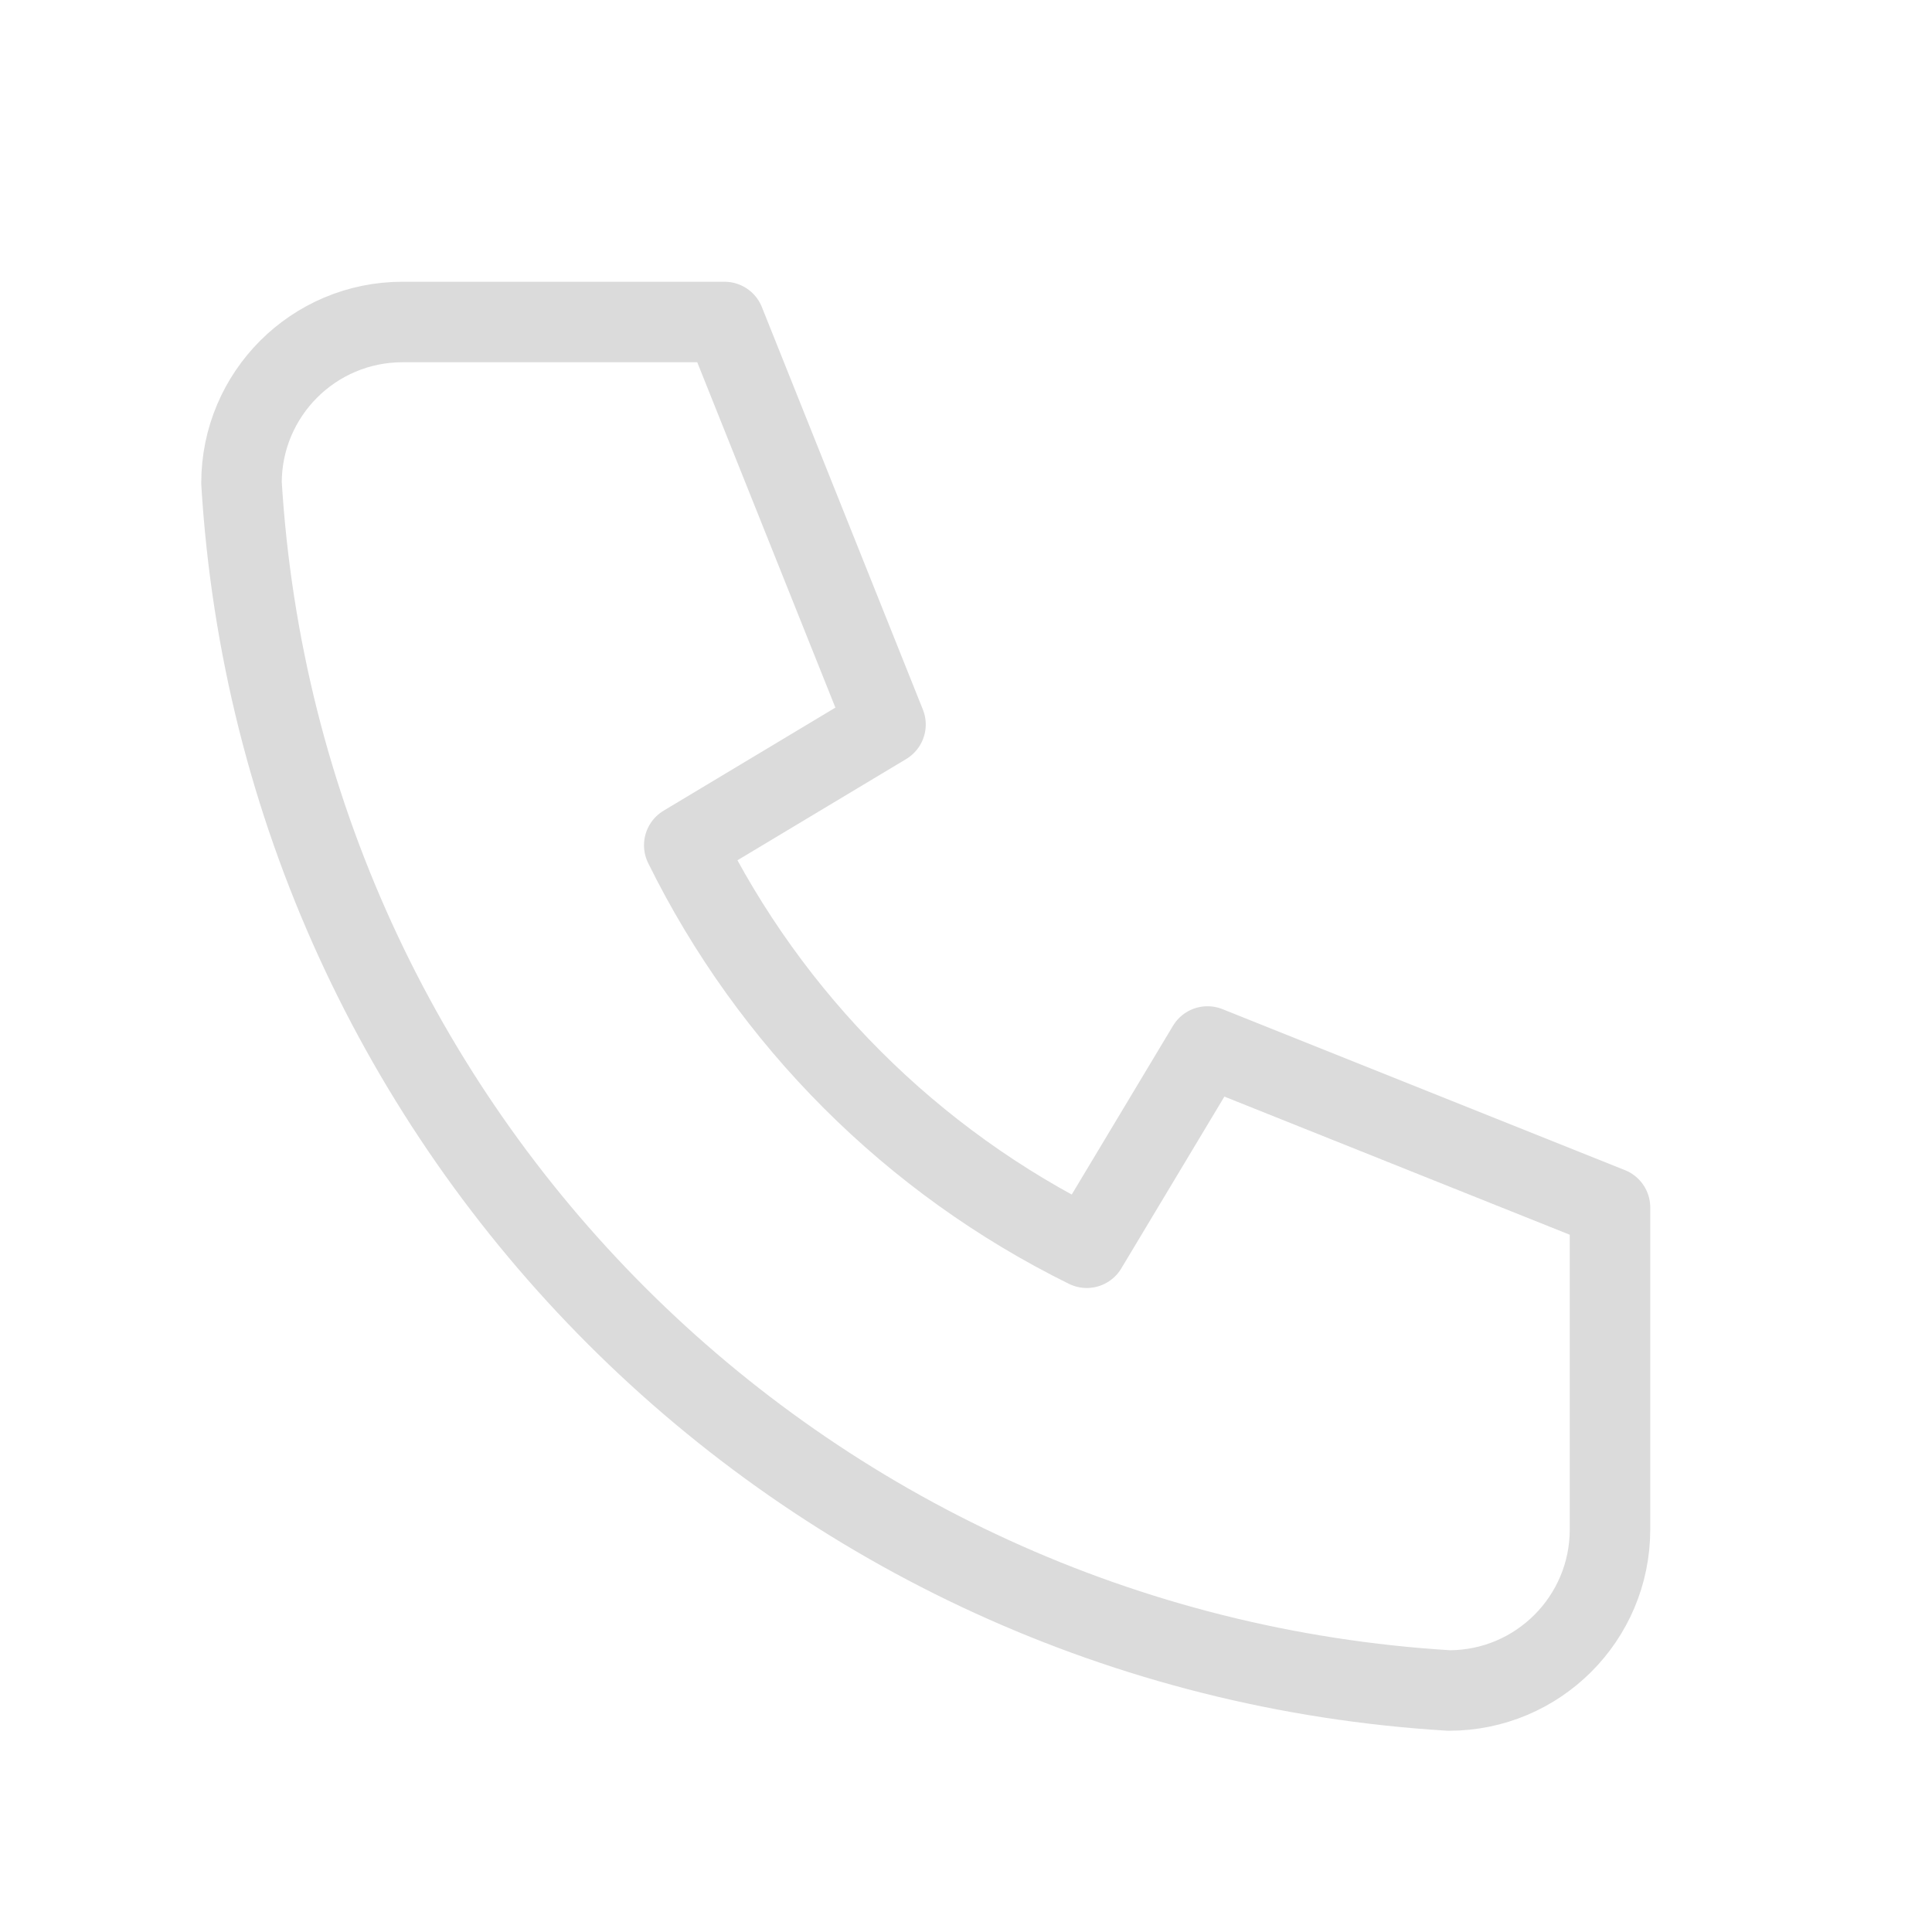
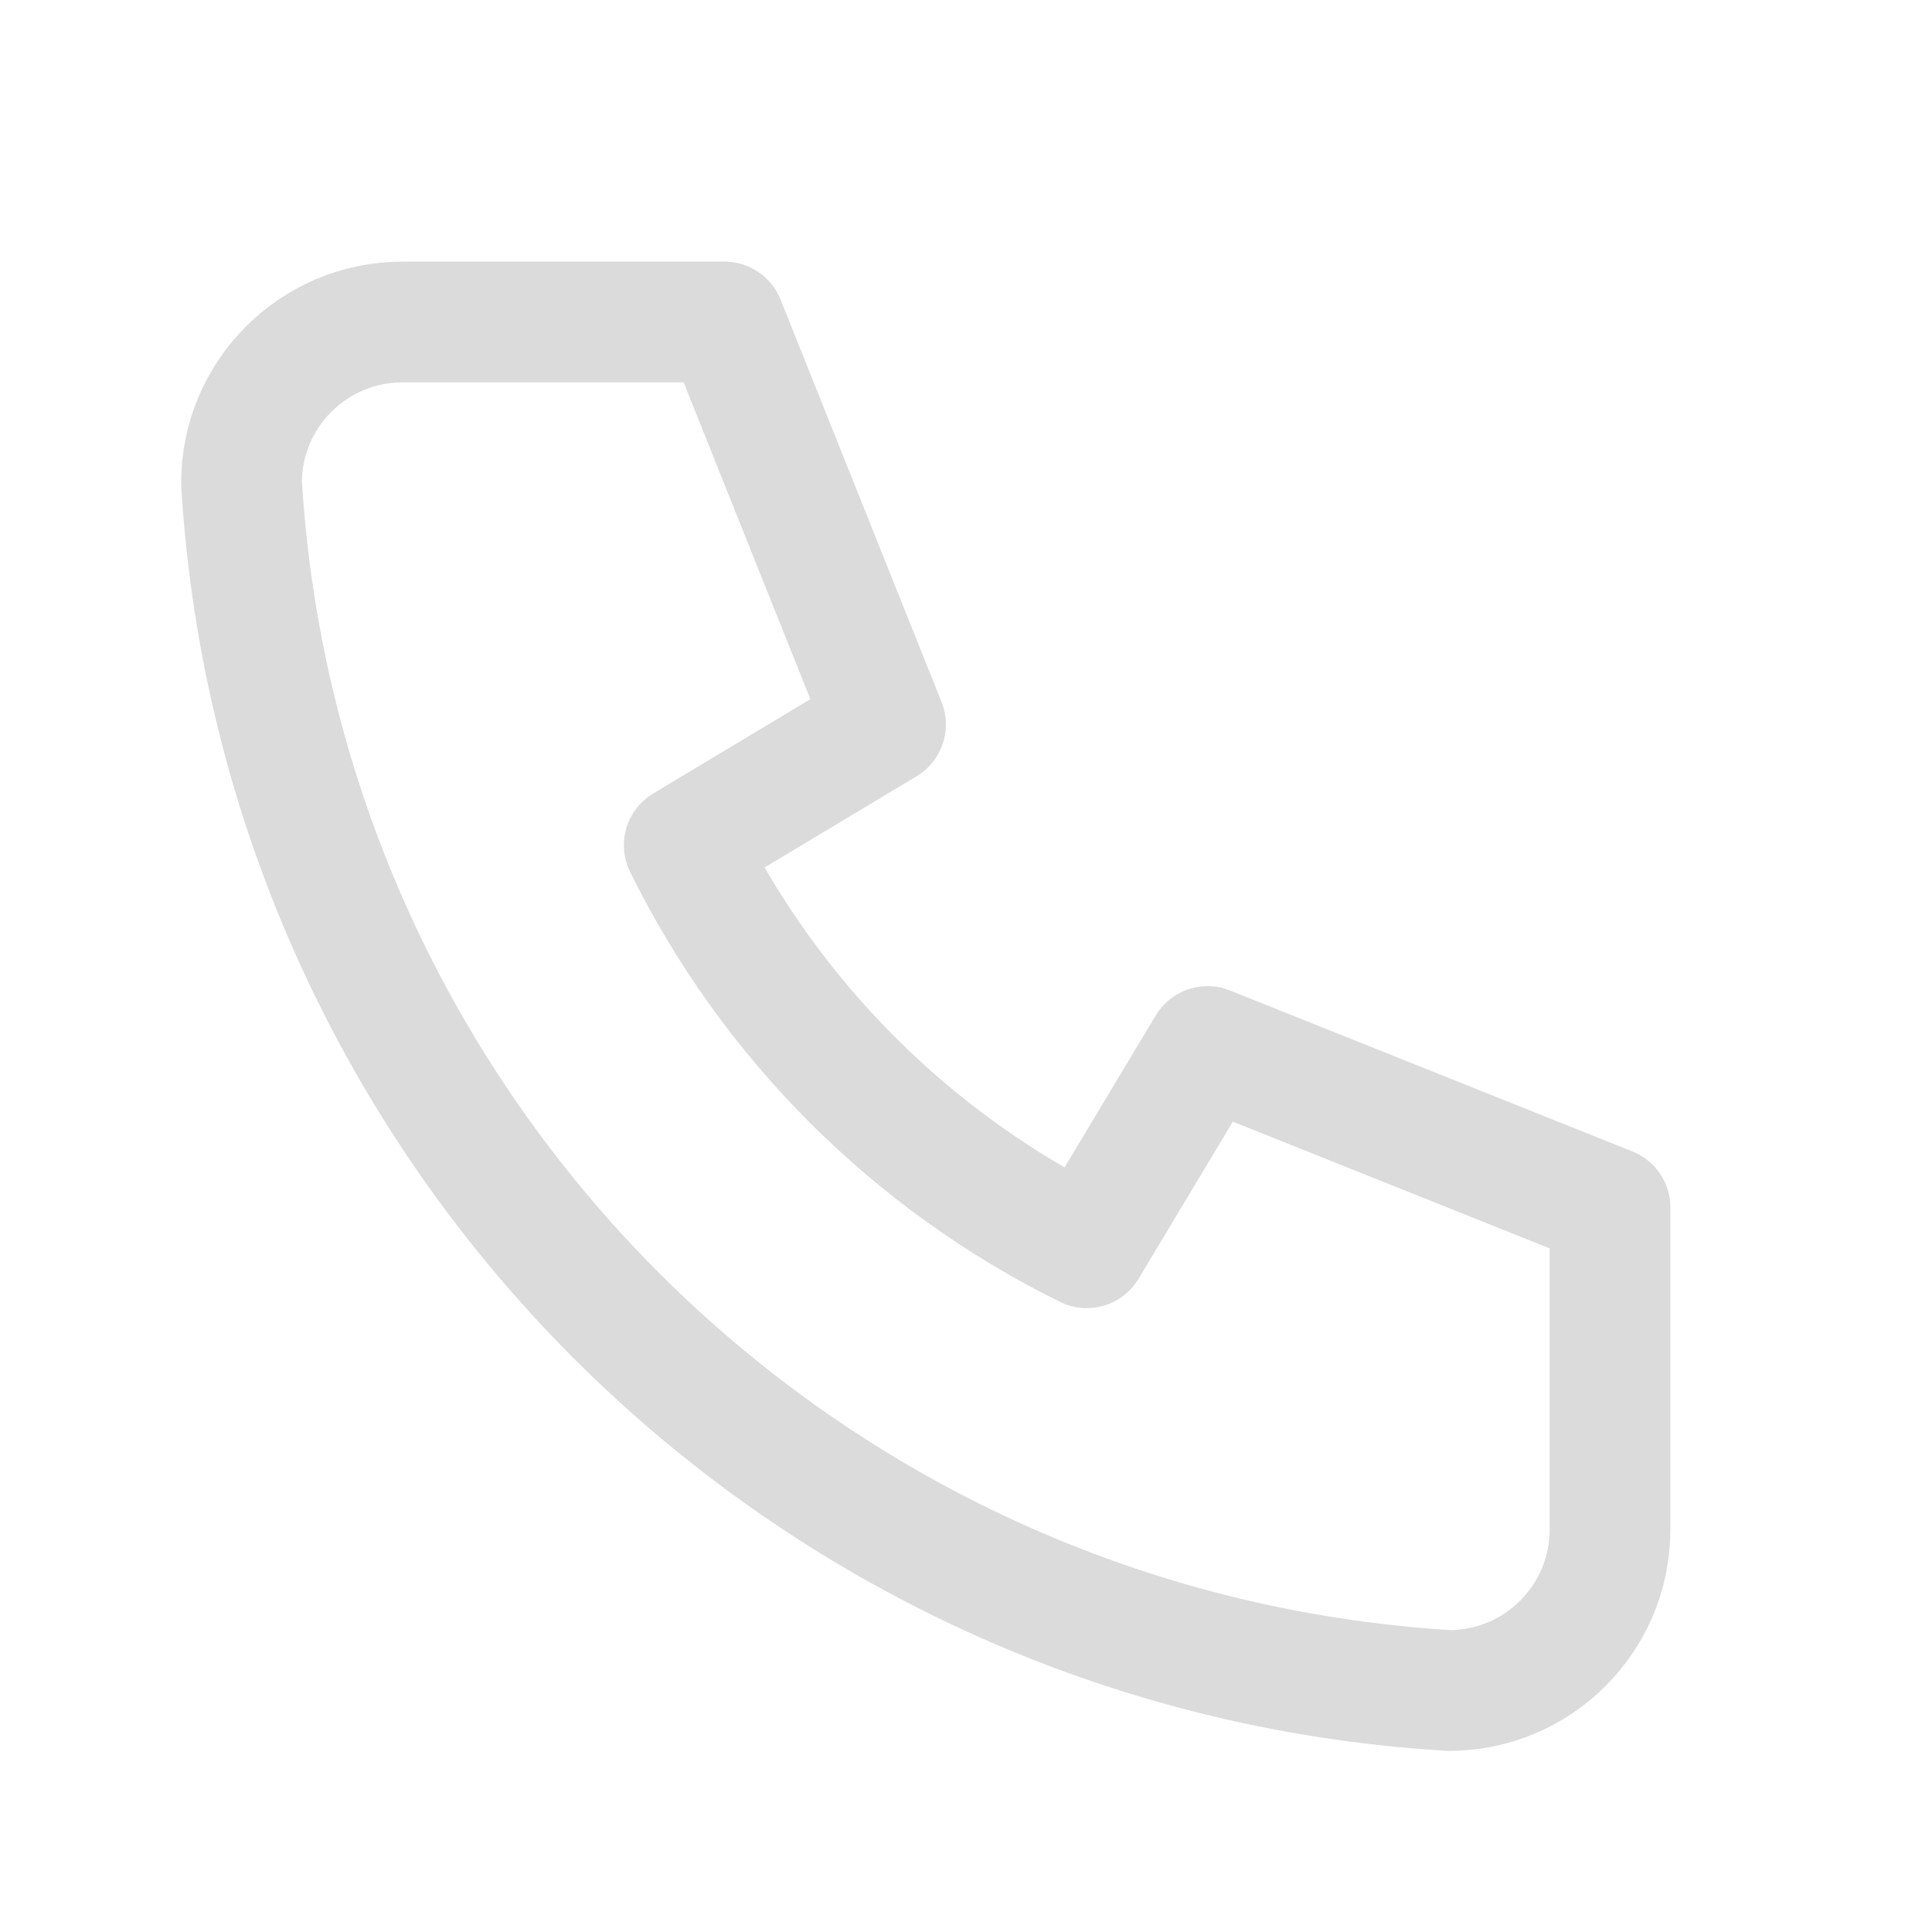
- <svg xmlns="http://www.w3.org/2000/svg" width="24" height="24" viewBox="0 0 24 24" fill="none" stroke="#DBDBDB" stroke-width="1" stroke-linecap="round" stroke-linejoin="round">
+ <svg xmlns="http://www.w3.org/2000/svg" width="24" height="24" viewBox="0 0 24 24" fill="none" stroke="#DBDBDB" stroke-width="1.5" stroke-linecap="round" stroke-linejoin="round">
  <path stroke="none" d="M0 0h24v24H0z" fill="none" />
  <path d="M5 4h4l2 5l-2.5 1.5a11 11 0 0 0 5 5l1.5 -2.5l5 2v4a2 2 0 0 1 -2 2a16 16 0 0 1 -15 -15a2 2 0 0 1 2 -2" />
</svg>
